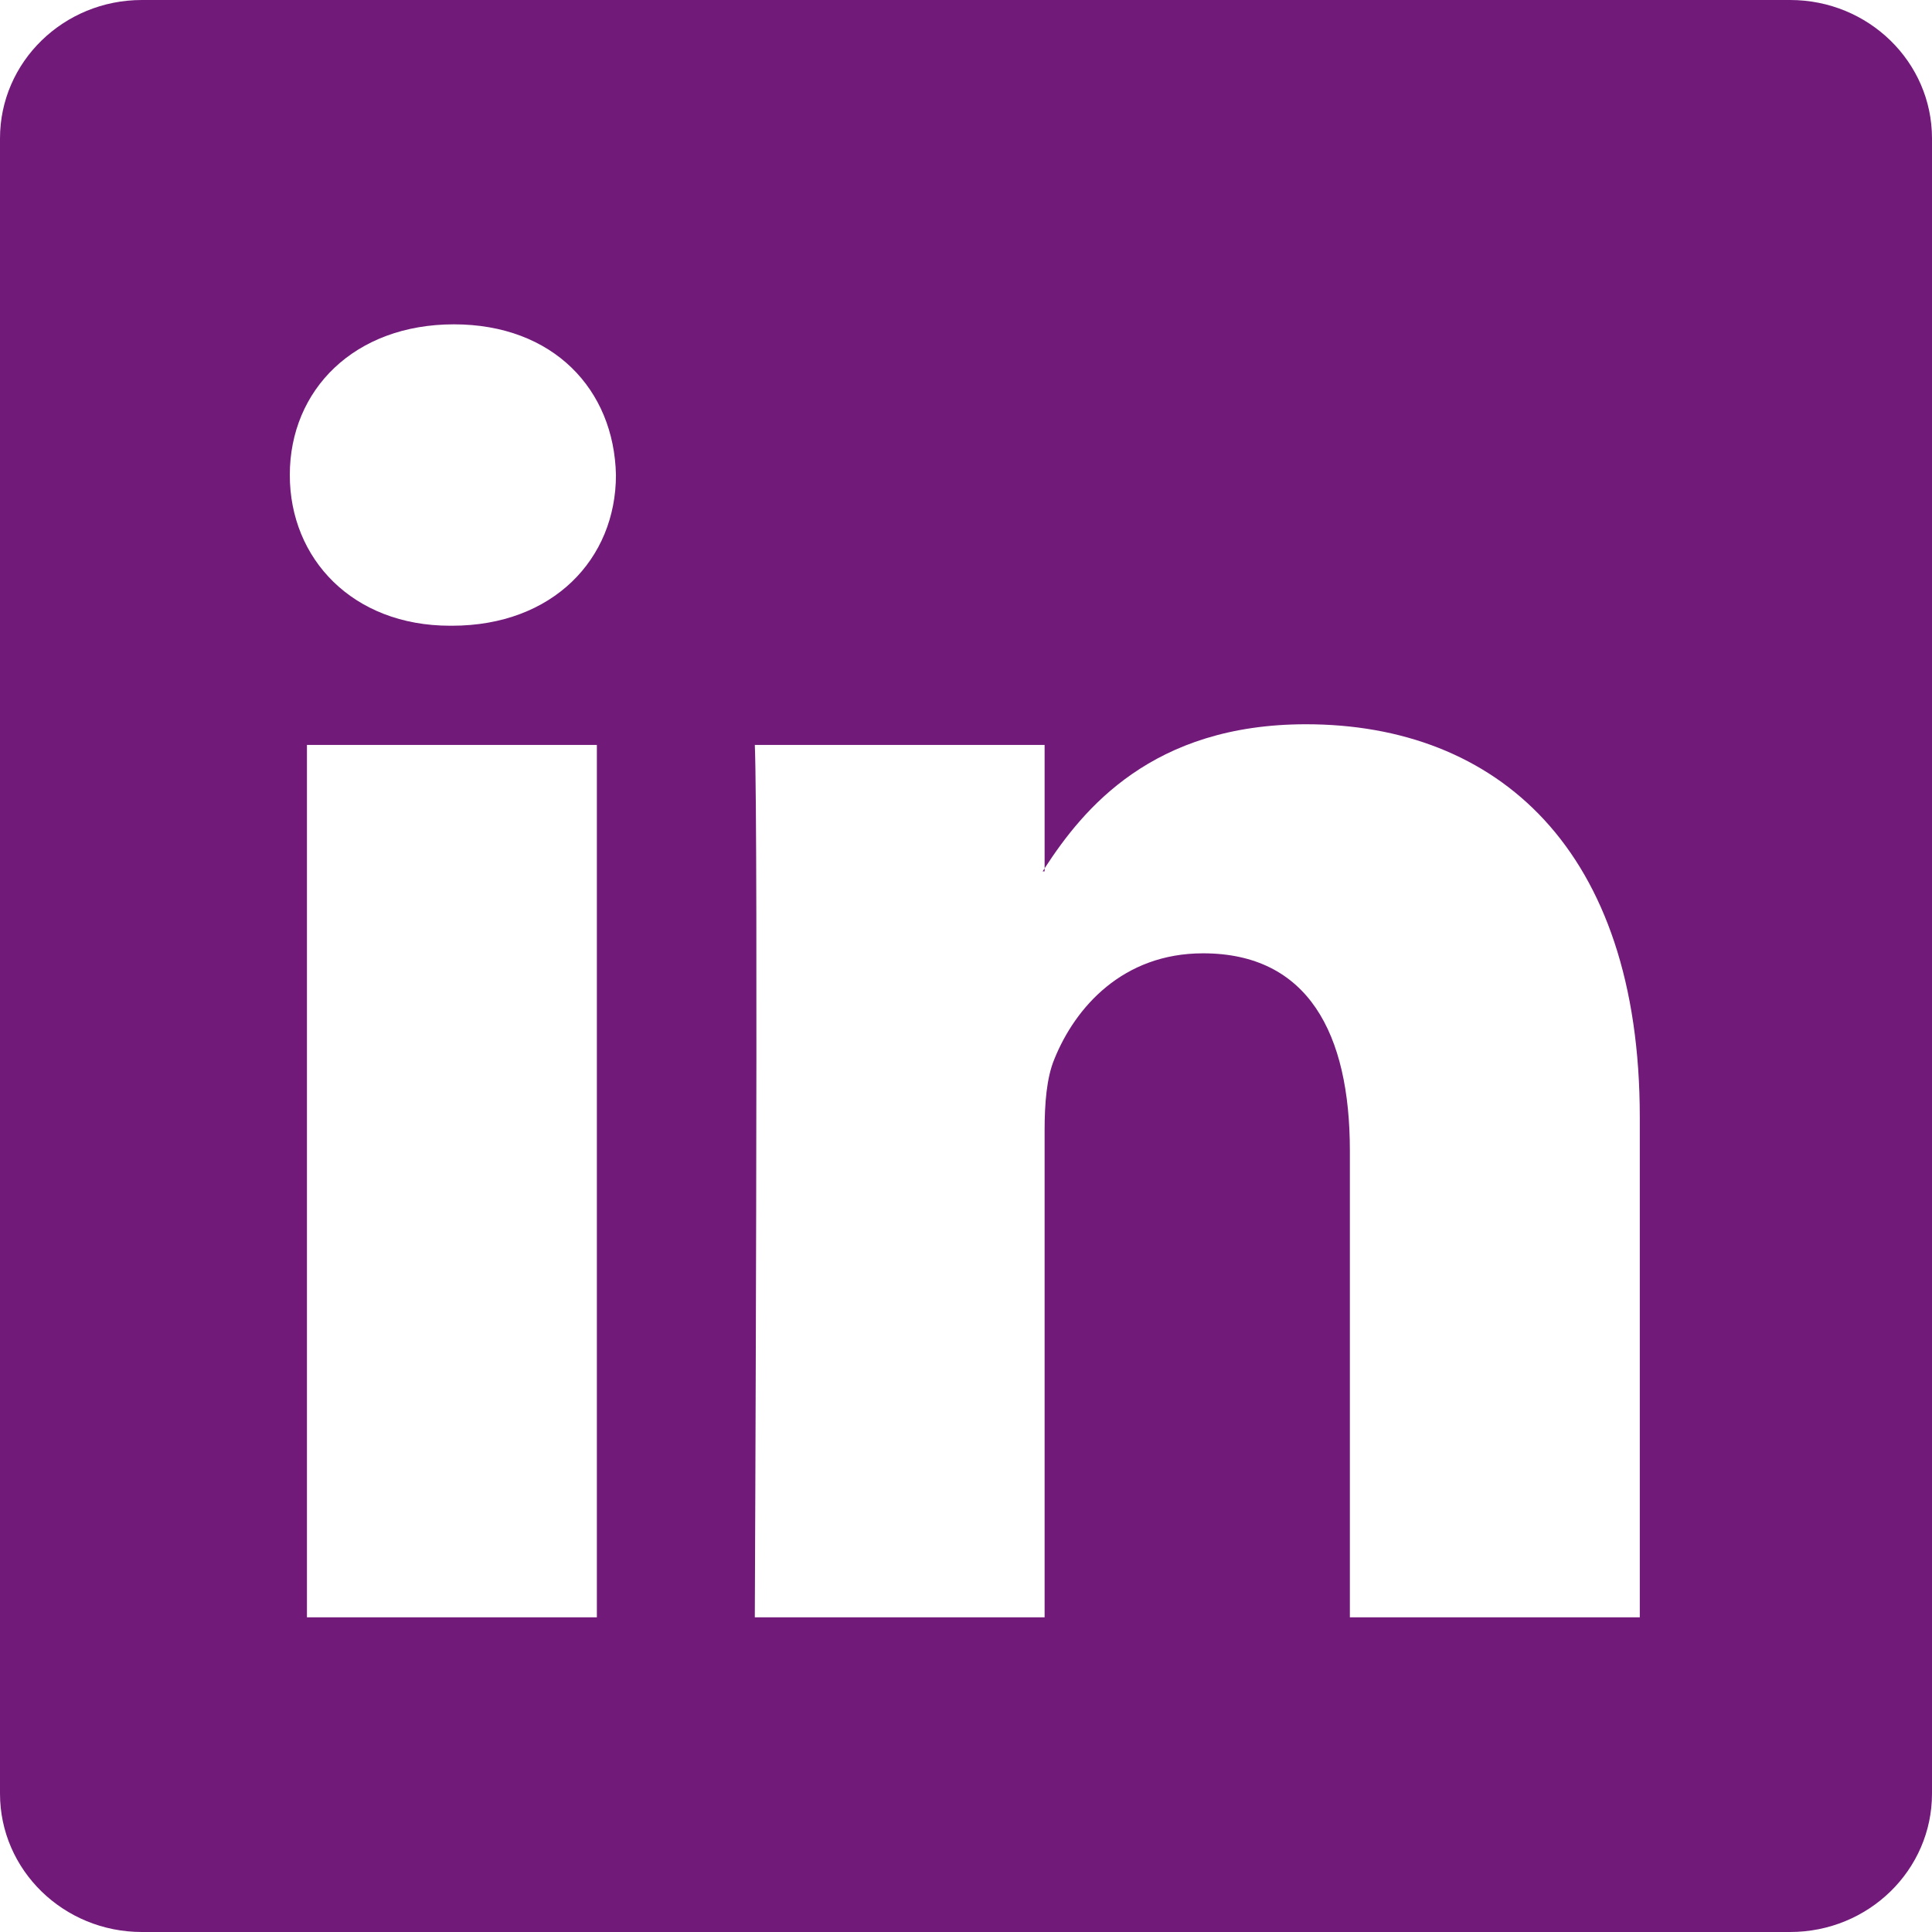
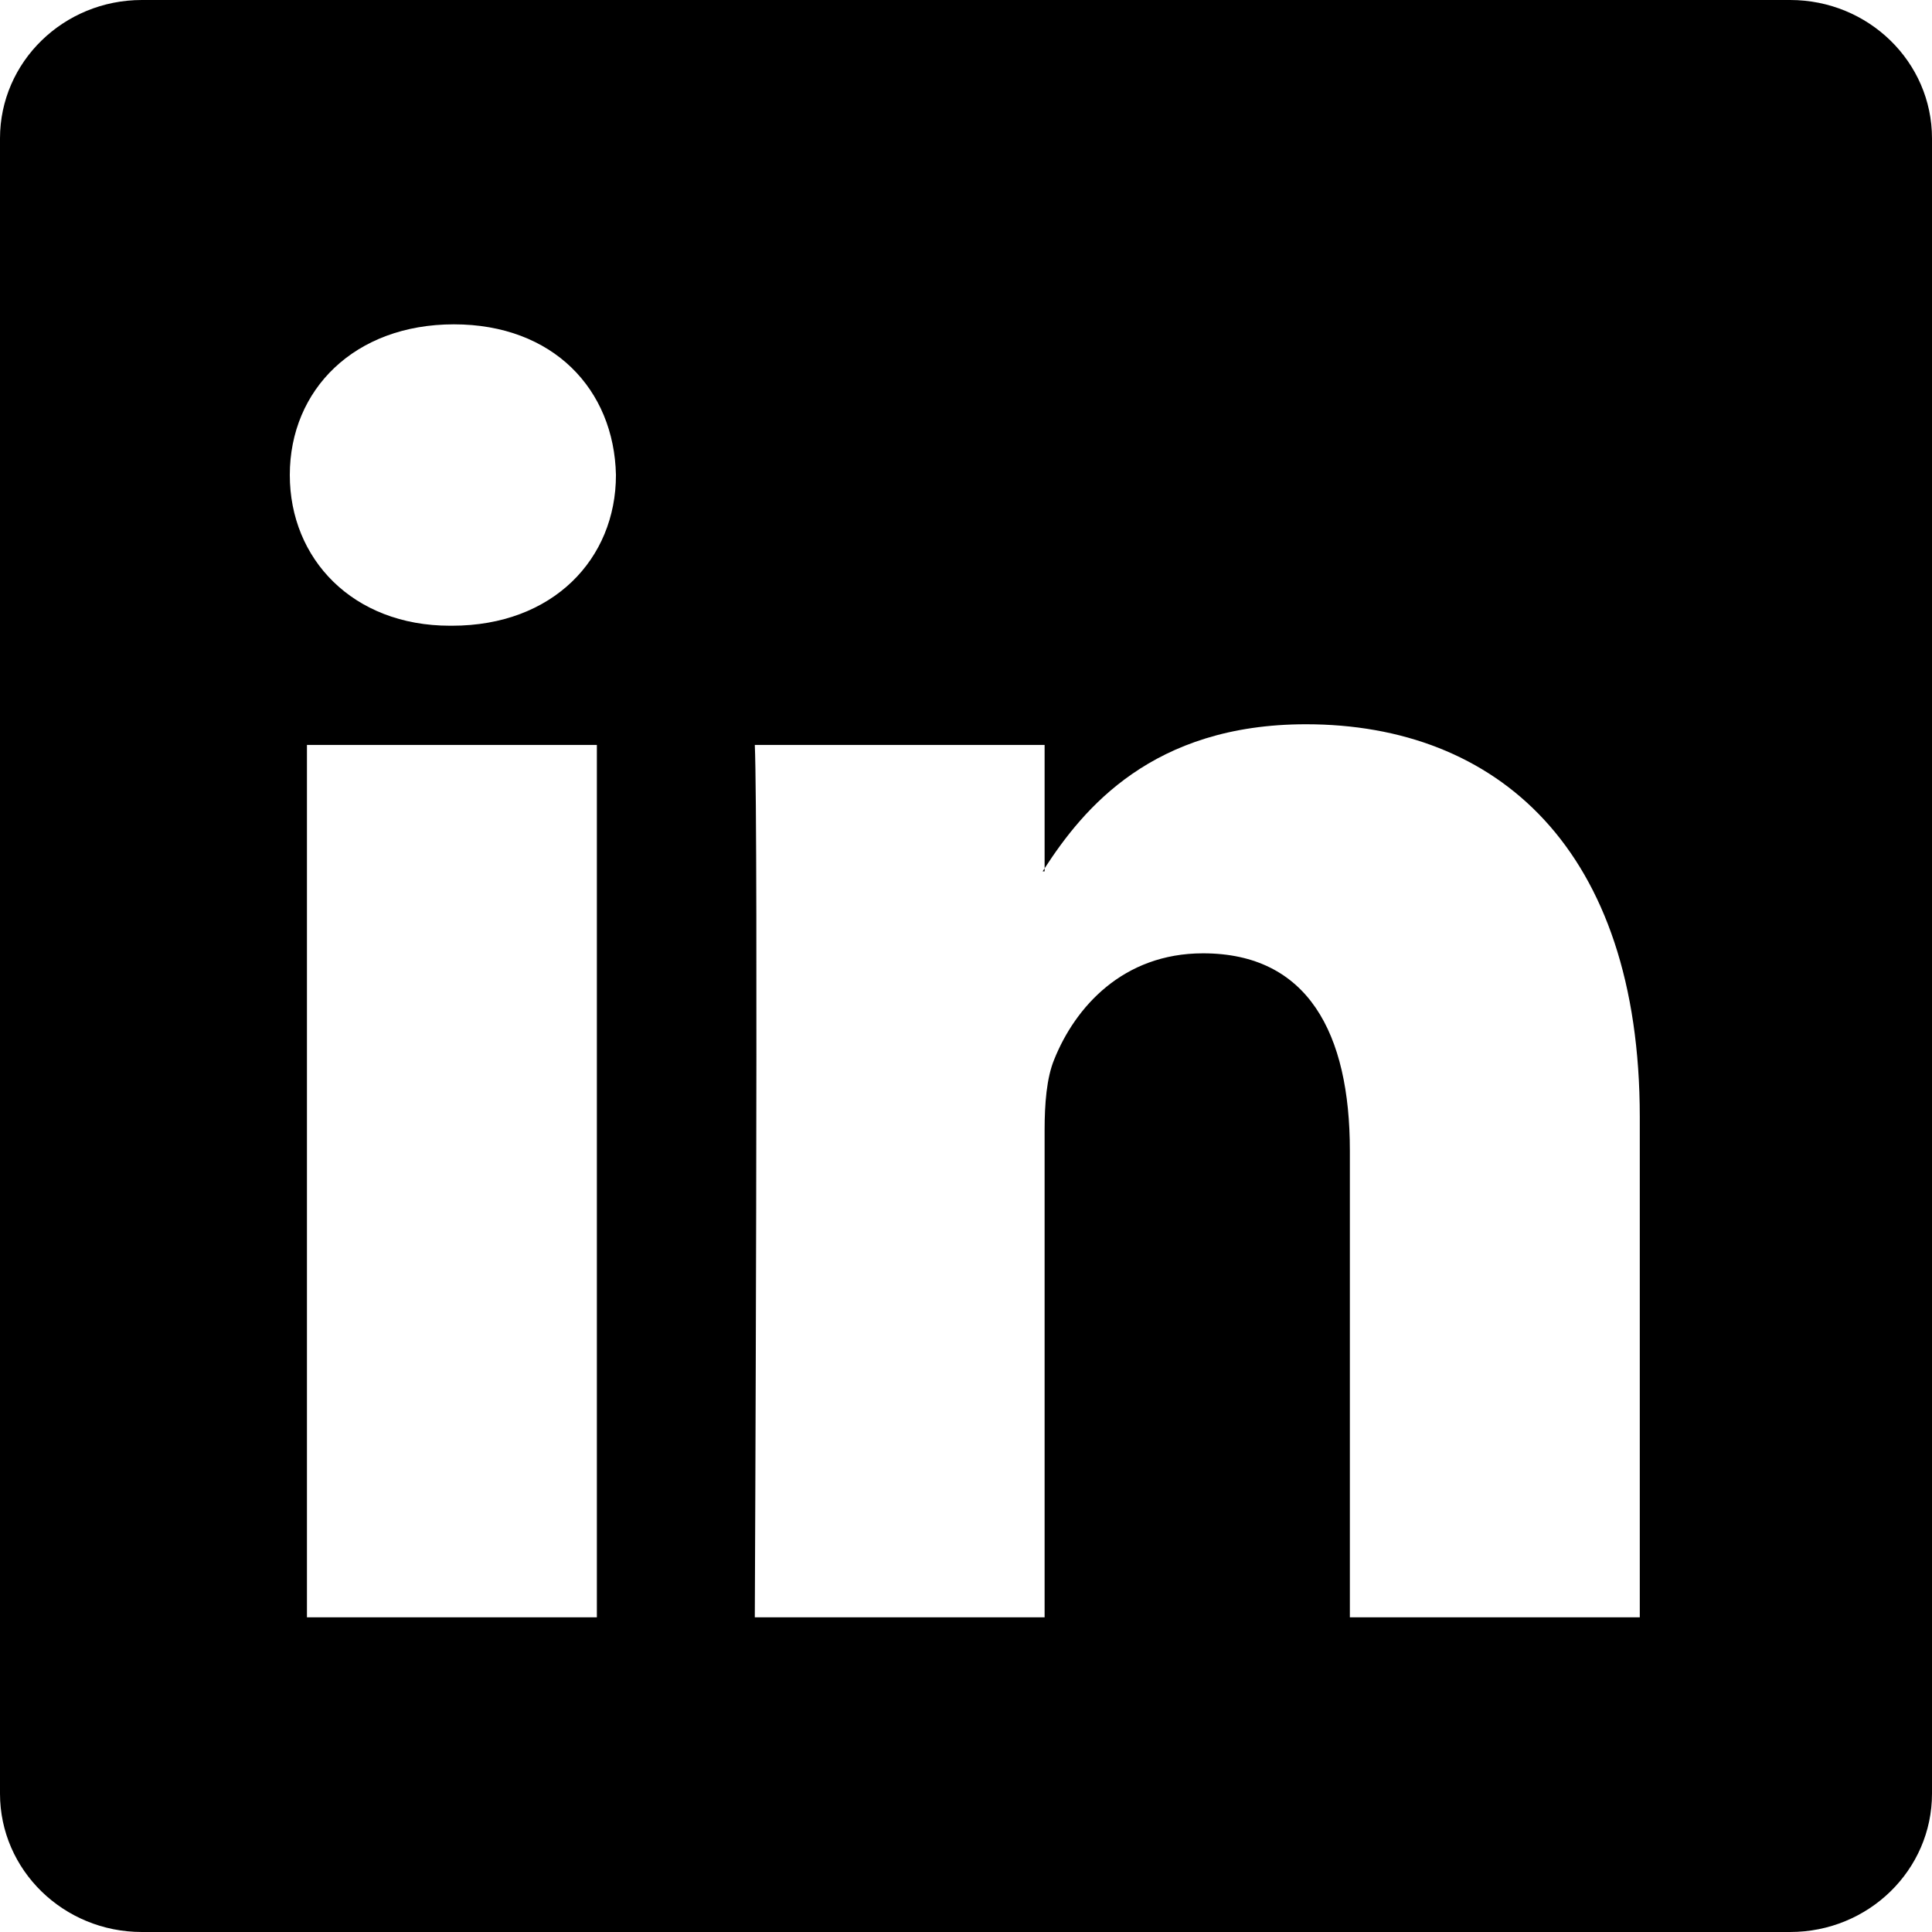
- <svg xmlns="http://www.w3.org/2000/svg" width="16" height="16" fill="#711a7a" class="icone-redes" viewBox="0 0 16 16">
+ <svg xmlns="http://www.w3.org/2000/svg" width="16" height="16" class="icone-redes" viewBox="0 0 16 16">
  <path d="M0 1.146C0 .513.526 0 1.175 0h13.65C15.474 0 16 .513 16 1.146v13.708c0 .633-.526 1.146-1.175 1.146H1.175C.526 16 0 15.487 0 14.854V1.146zm4.943 12.248V6.169H2.542v7.225h2.401zm-1.2-8.212c.837 0 1.358-.554 1.358-1.248-.015-.709-.52-1.248-1.342-1.248-.822 0-1.359.54-1.359 1.248 0 .694.521 1.248 1.327 1.248h.016zm4.908 8.212V9.359c0-.216.016-.432.08-.586.173-.431.568-.878 1.232-.878.869 0 1.216.662 1.216 1.634v3.865h2.401V9.25c0-2.22-1.184-3.252-2.764-3.252-1.274 0-1.845.7-2.165 1.193v.025h-.016a5.54 5.54 0 0 1 .016-.025V6.169h-2.4c.03.678 0 7.225 0 7.225h2.4z" />
</svg>
